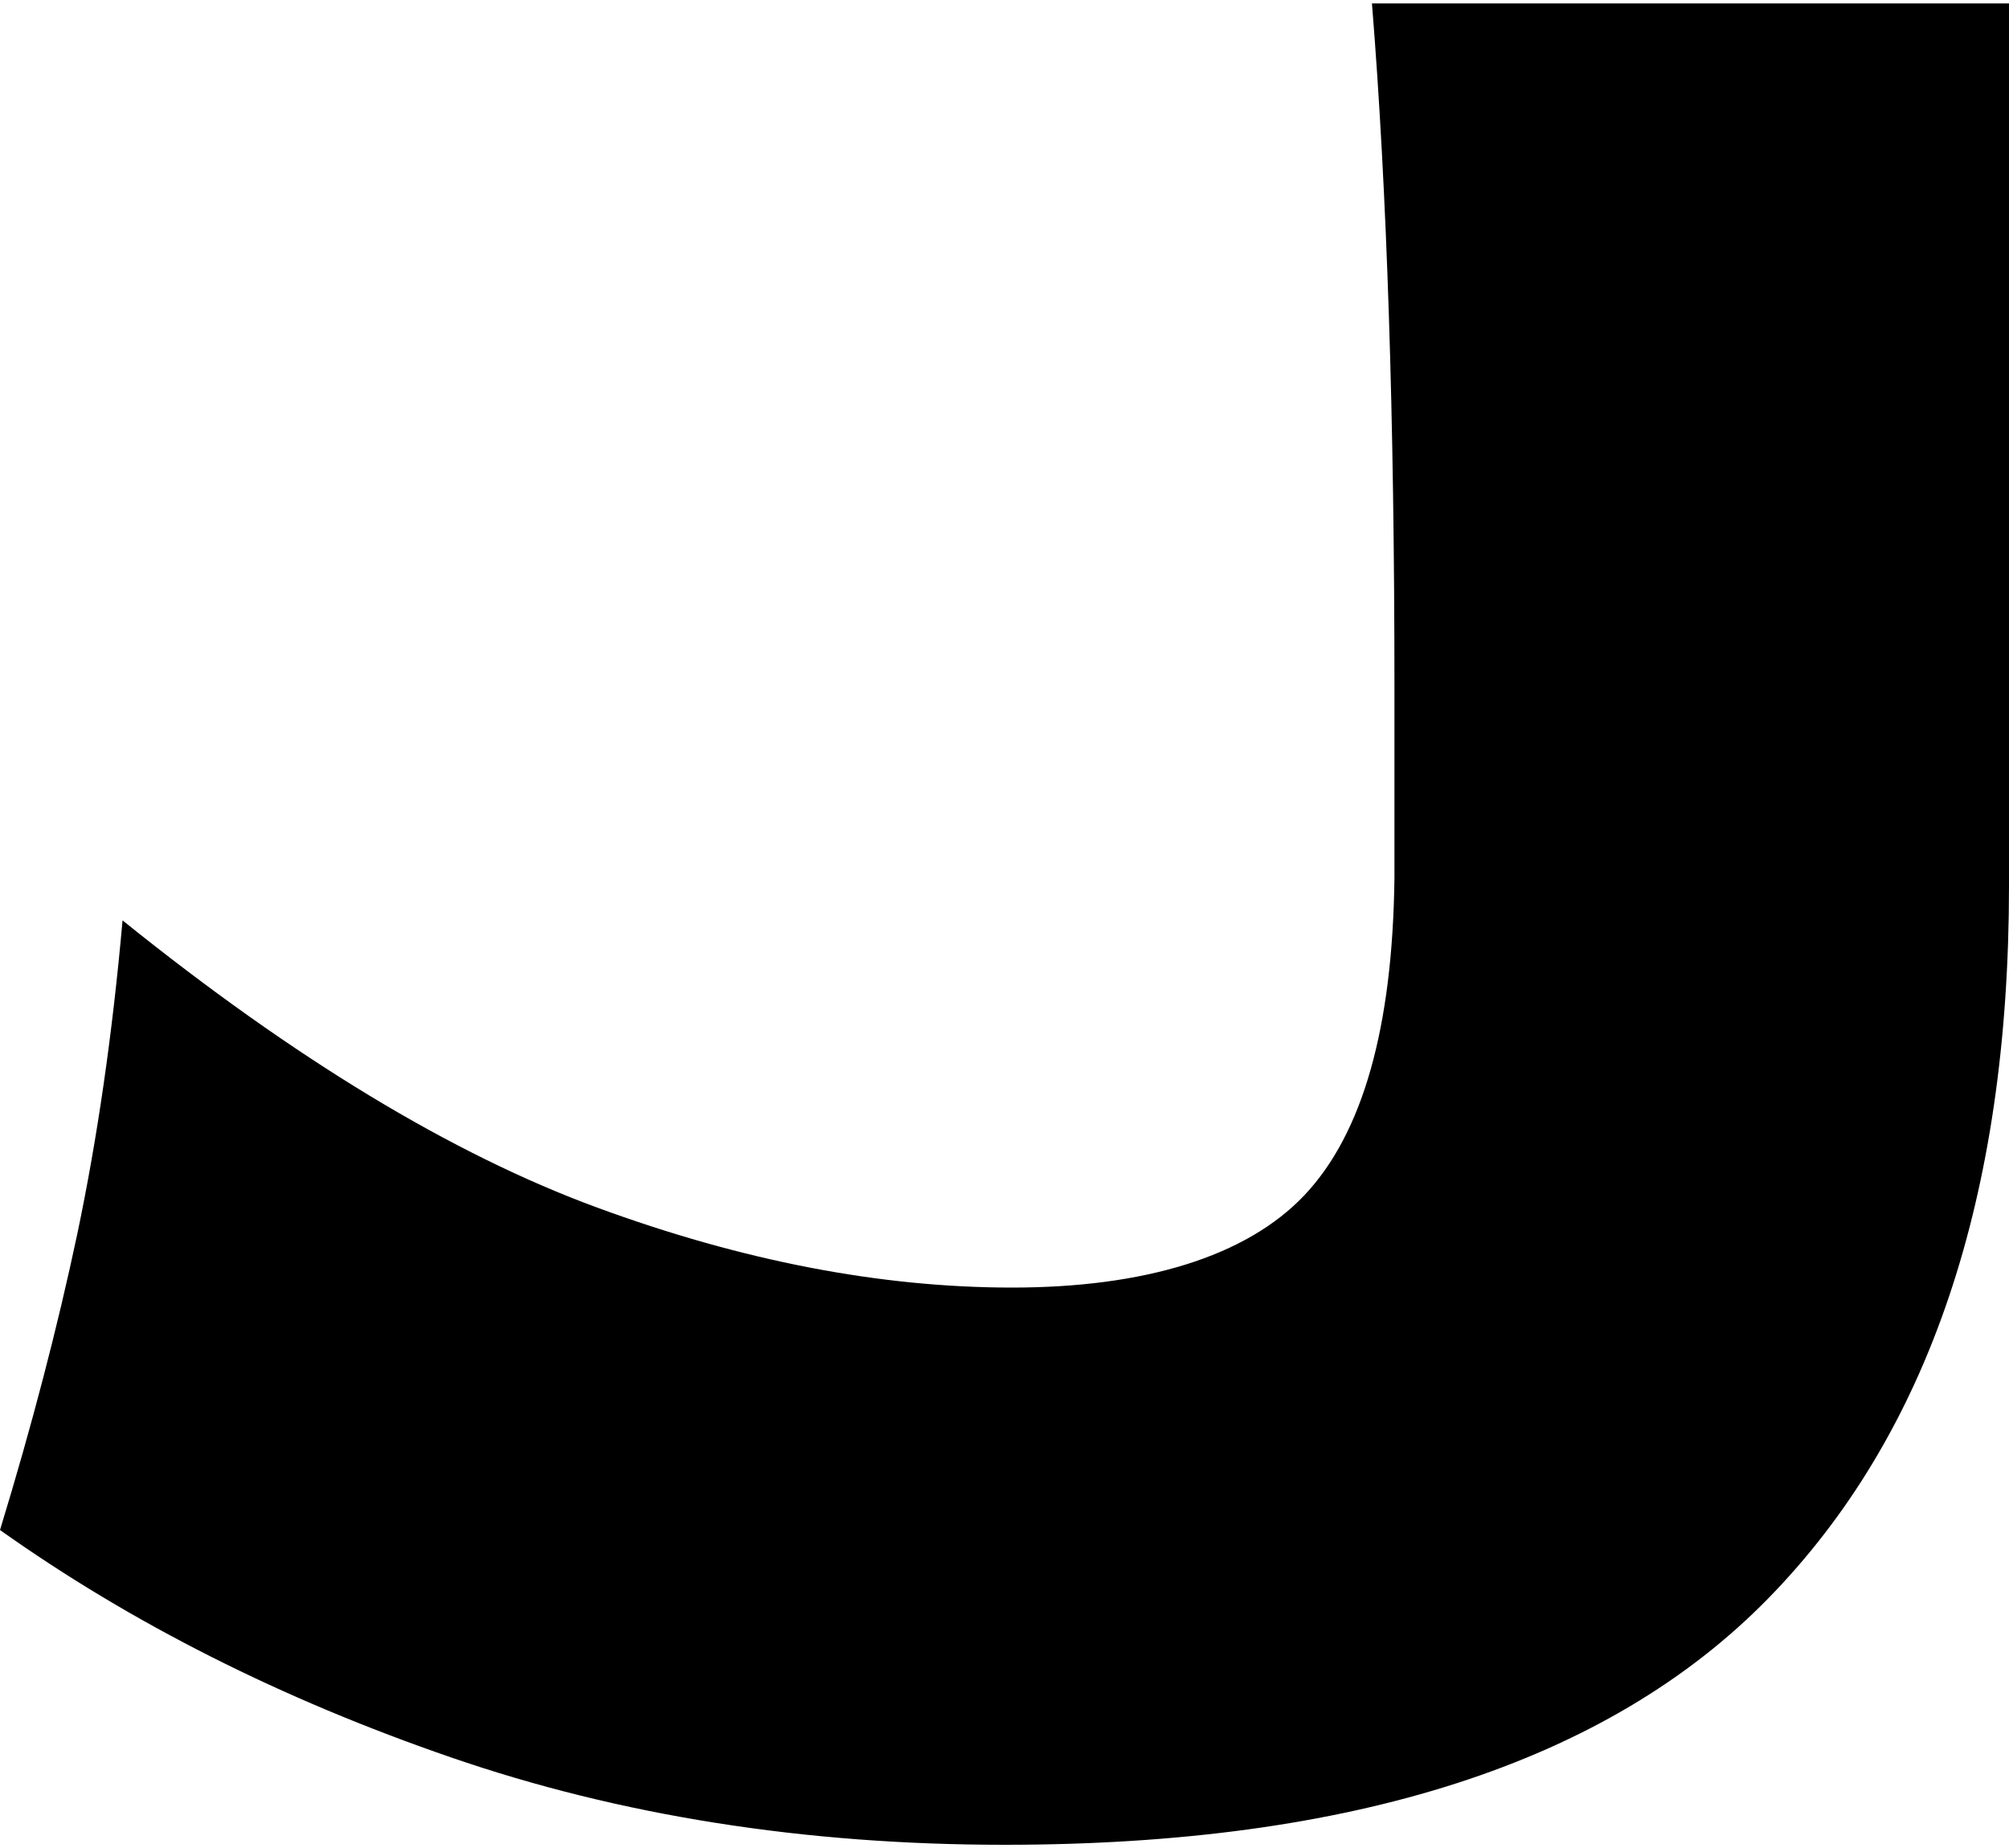
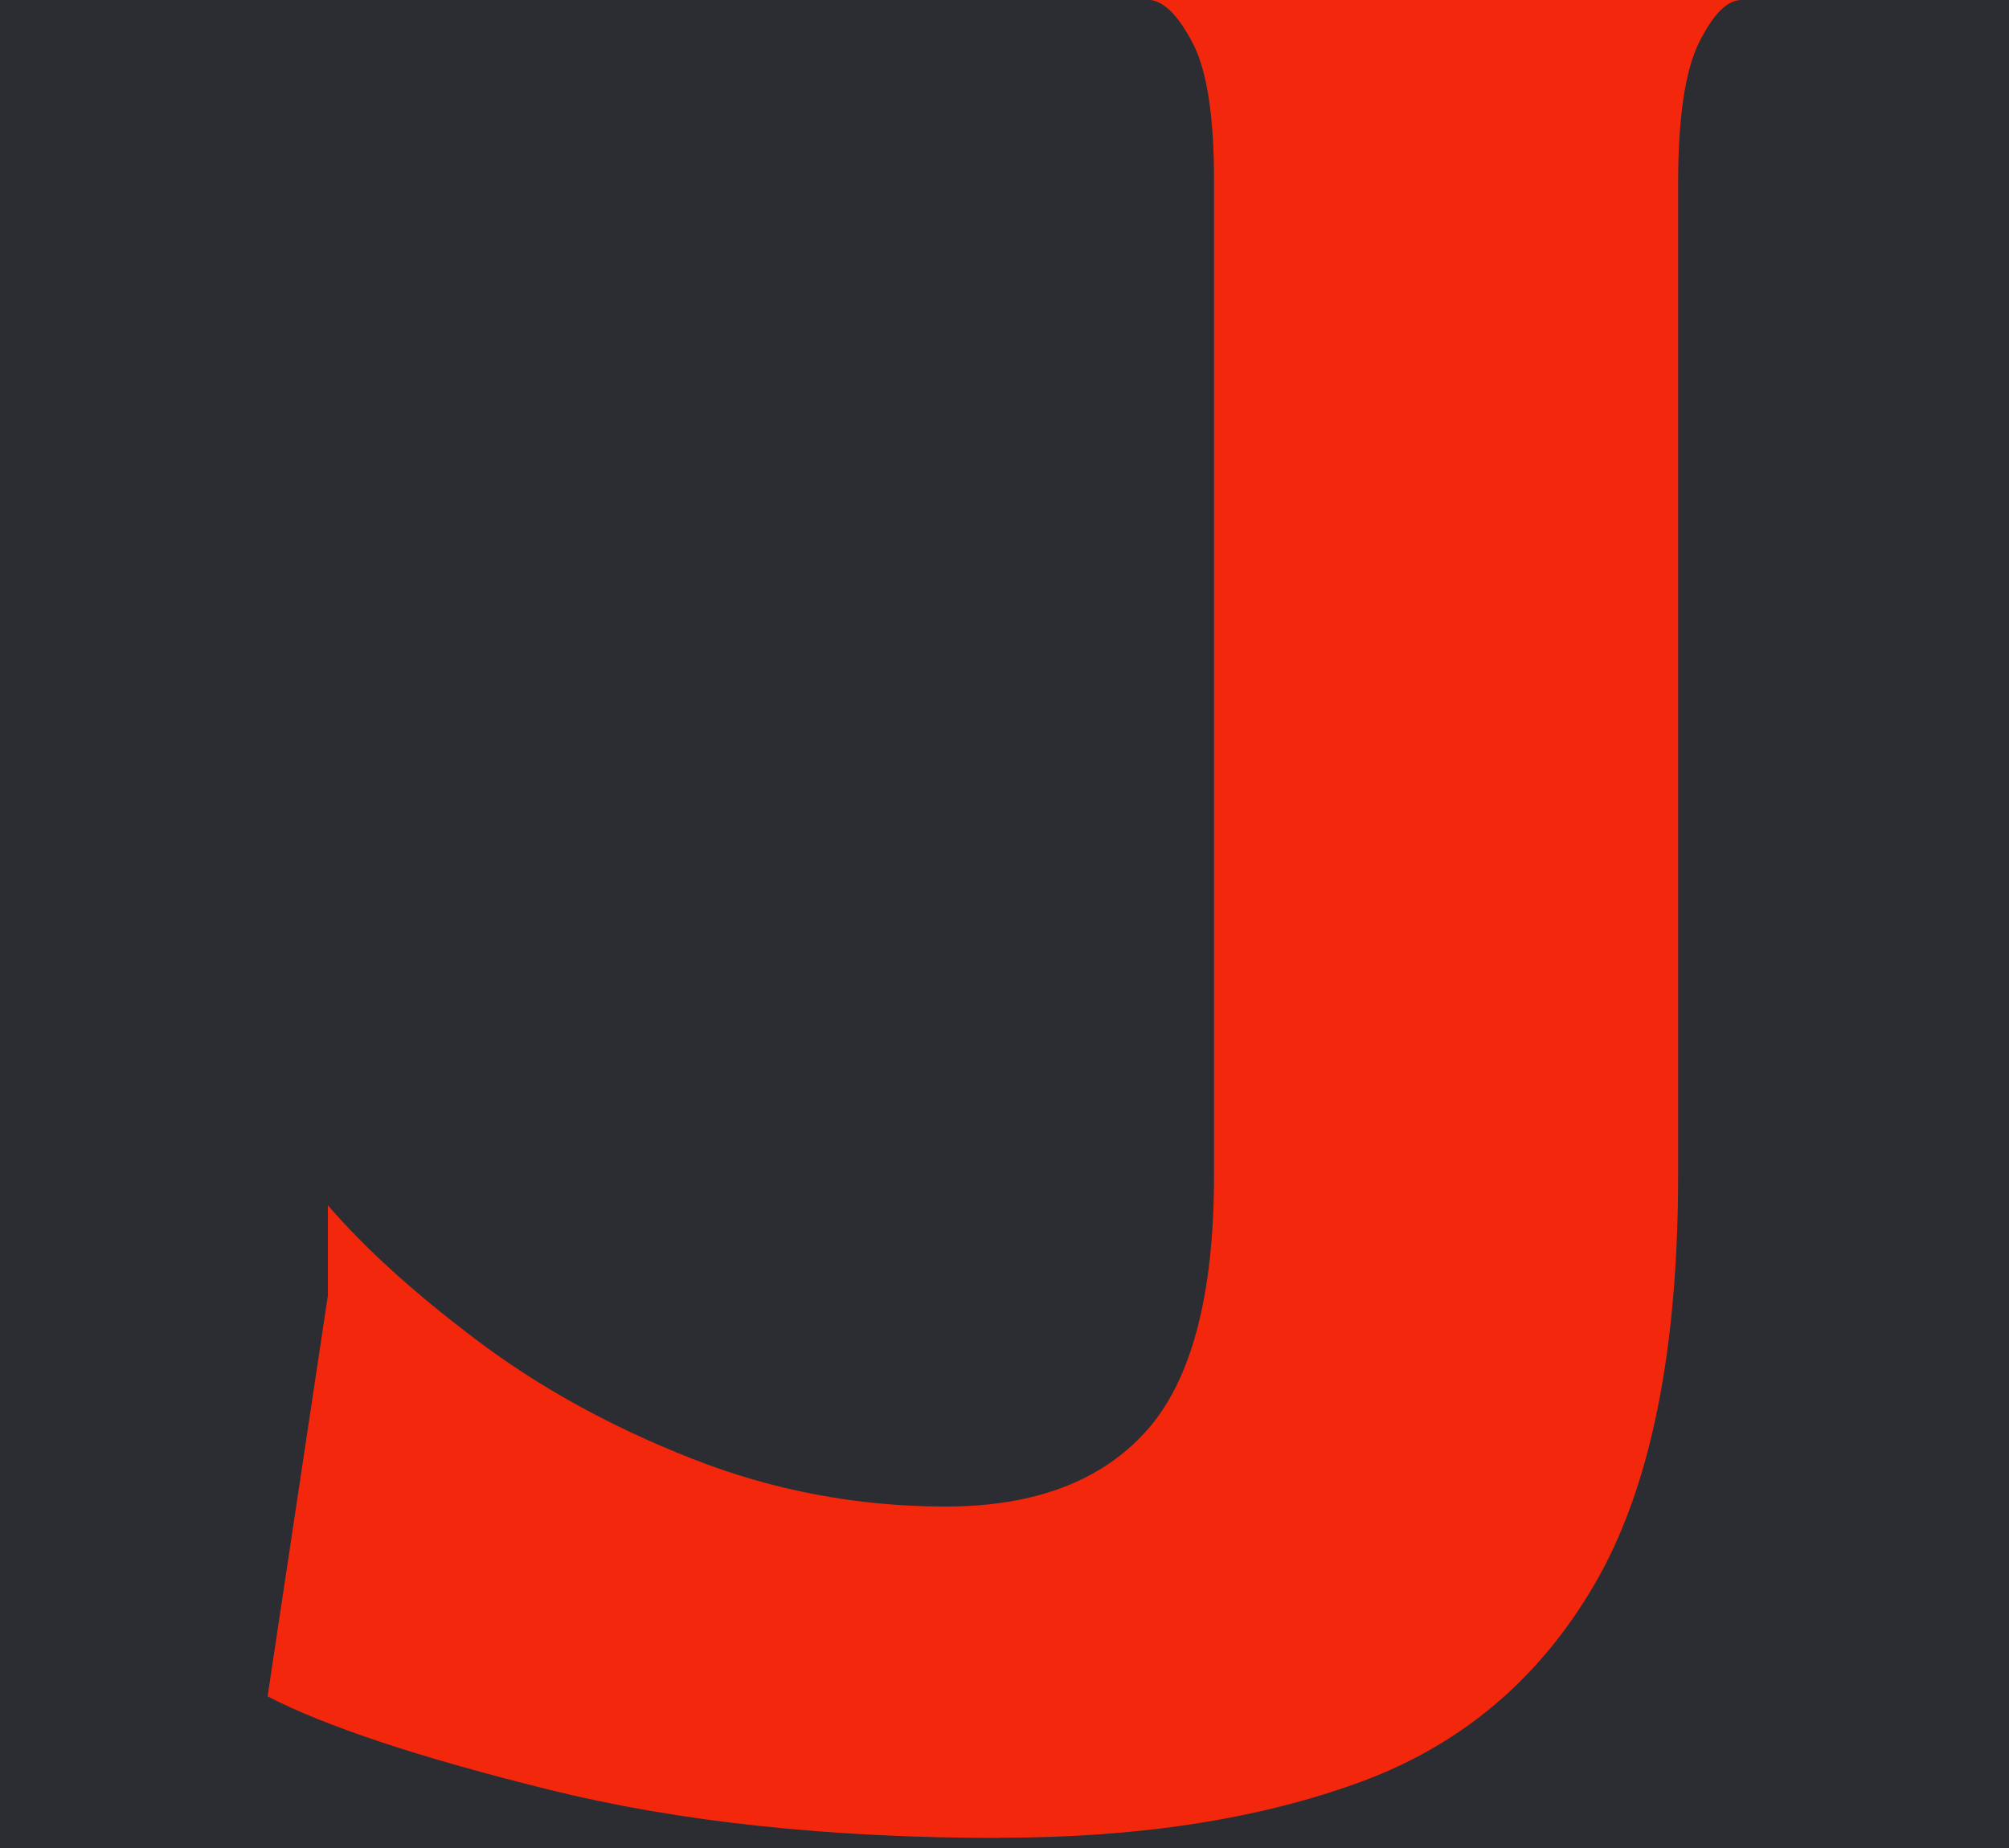
- <svg xmlns="http://www.w3.org/2000/svg" id="Layer_1" data-name="Layer 1" viewBox="0 0 100 92">
+ <svg xmlns="http://www.w3.org/2000/svg" id="Layer_2" data-name="Layer 2" viewBox="0 0 100 92">
  <defs>
    <style>
      .cls-1 {
+         fill: #2c2c33;
+       }
+ 
+       .cls-1, .cls-2 {
        stroke-width: 0px;
+       }
+ 
+       .cls-2 {
+         fill: #f2270c;
      }
    </style>
  </defs>
-   <path class="cls-1" d="M100,.17v43.91c0,15.51-4,27.34-12,35.51-8,8.17-20.67,12.25-38,12.25-9.95,0-19.14-1.45-27.55-4.35-8.42-2.9-15.9-6.67-22.45-11.32,1.57-5.14,2.86-10.07,3.86-14.8.99-4.73,1.74-9.91,2.24-15.55,8.54,6.88,16.42,11.65,23.63,14.3,7.21,2.65,14.1,3.98,20.65,3.98s11.65-1.53,14.55-4.6c2.9-3.07,4.39-8.33,4.48-15.8v-9.45c0-13.43-.37-24.79-1.12-34.08h31.72Z" />
+   <rect class="cls-1" y="0" width="100" height="92" />
+   <path class="cls-2" d="M49.77,91.5c-8.5,0-15.98-.8-22.43-2.4-6.45-1.6-11.13-3.15-14.02-4.65l3-19.95v-4.5c1.8,2.1,4.25,4.33,7.35,6.67,3.1,2.35,6.67,4.33,10.73,5.93,4.05,1.6,8.27,2.4,12.67,2.4s7.73-1.25,9.98-3.75c2.25-2.5,3.38-6.75,3.38-12.75V9c0-3.2-.35-5.48-1.05-6.83-.7-1.35-1.4-2.07-2.1-2.17h29.4c-.7,0-1.4.7-2.1,2.1-.7,1.4-1.05,3.75-1.05,7.05v49.35c0,8.8-1.38,15.58-4.13,20.32-2.75,4.75-6.65,8.05-11.7,9.9-5.05,1.85-11.03,2.77-17.93,2.77Z" />
</svg>
